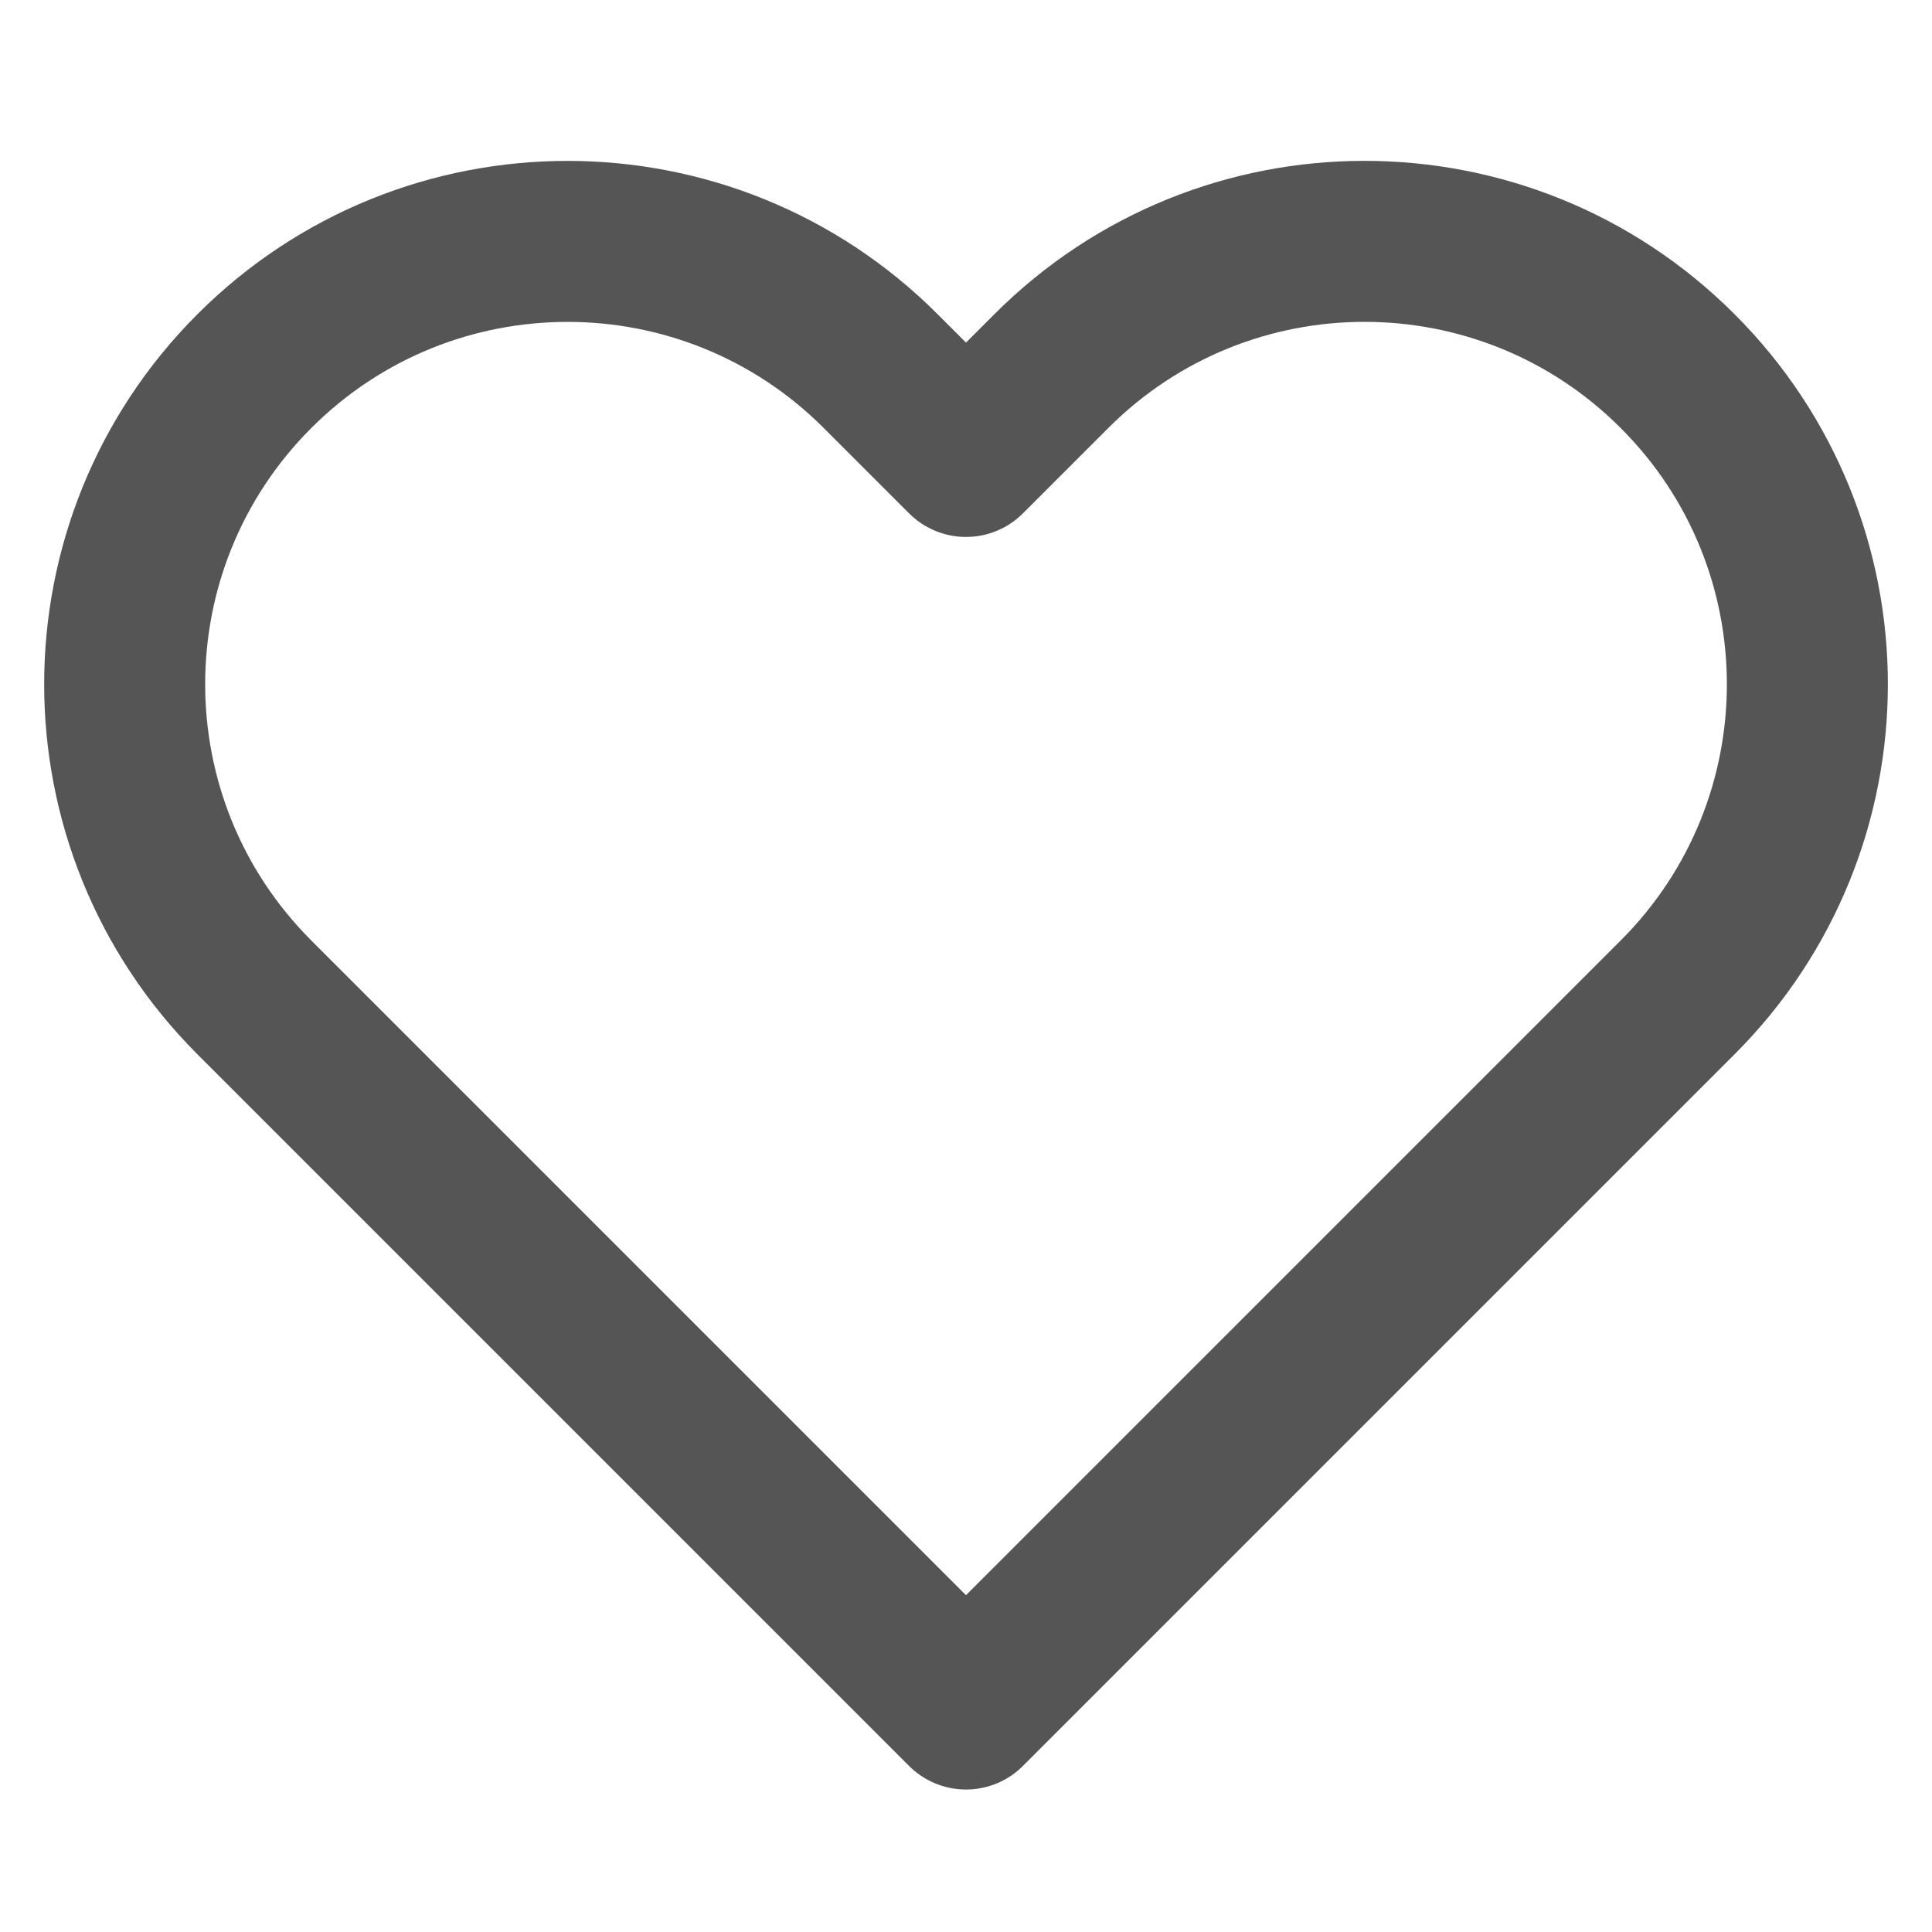
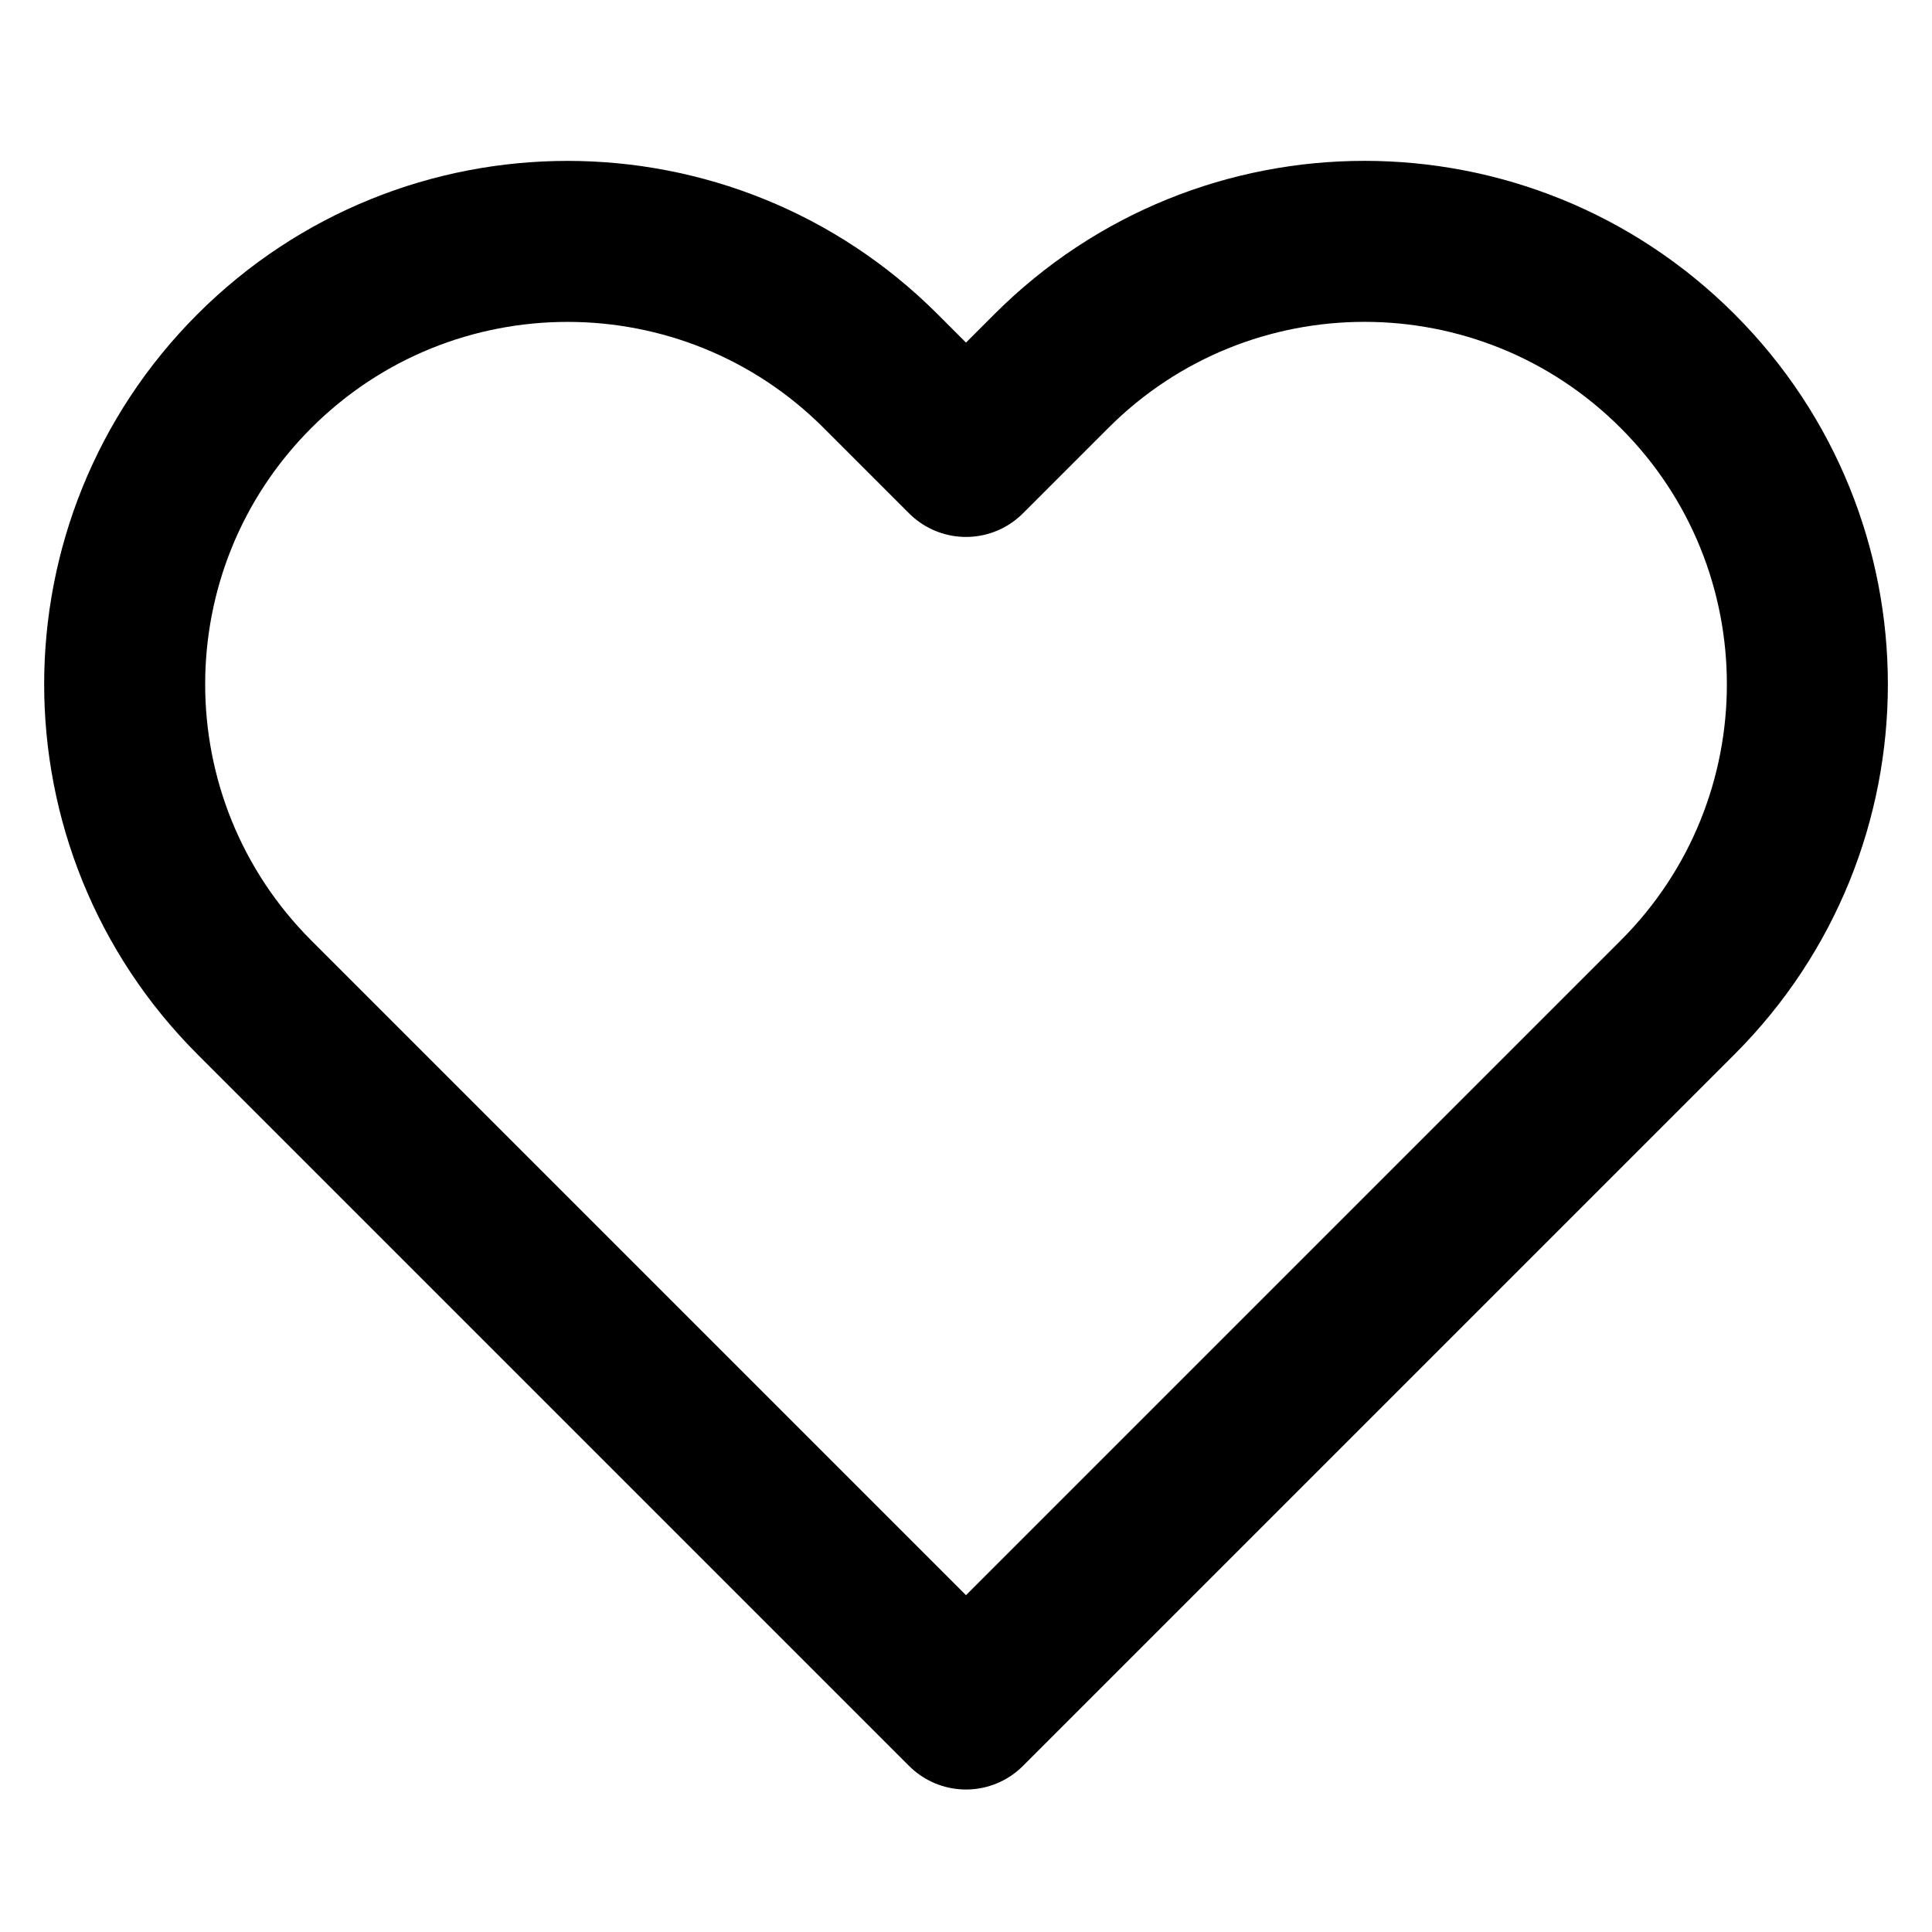
- <svg xmlns="http://www.w3.org/2000/svg" width="24" height="24" viewBox="0 0 24 24" fill="none" stroke="#555555" stroke-width="2" stroke-linecap="round" stroke-linejoin="round" class="feather feather-heart">
+ <svg xmlns="http://www.w3.org/2000/svg" width="20" height="20" viewBox="0 0 24 24" fill="none" stroke="currentColor" stroke-width="2" stroke-linecap="round" stroke-linejoin="round" class="feather feather-heart">
  <path d="M20.84 4.61a5.5 5.5 0 0 0-7.78 0L12 5.67l-1.06-1.06a5.5 5.5 0 0 0-7.78 7.78l1.06 1.06L12 21.23l7.78-7.78 1.06-1.06a5.5 5.5 0 0 0 0-7.78z" />
</svg>
